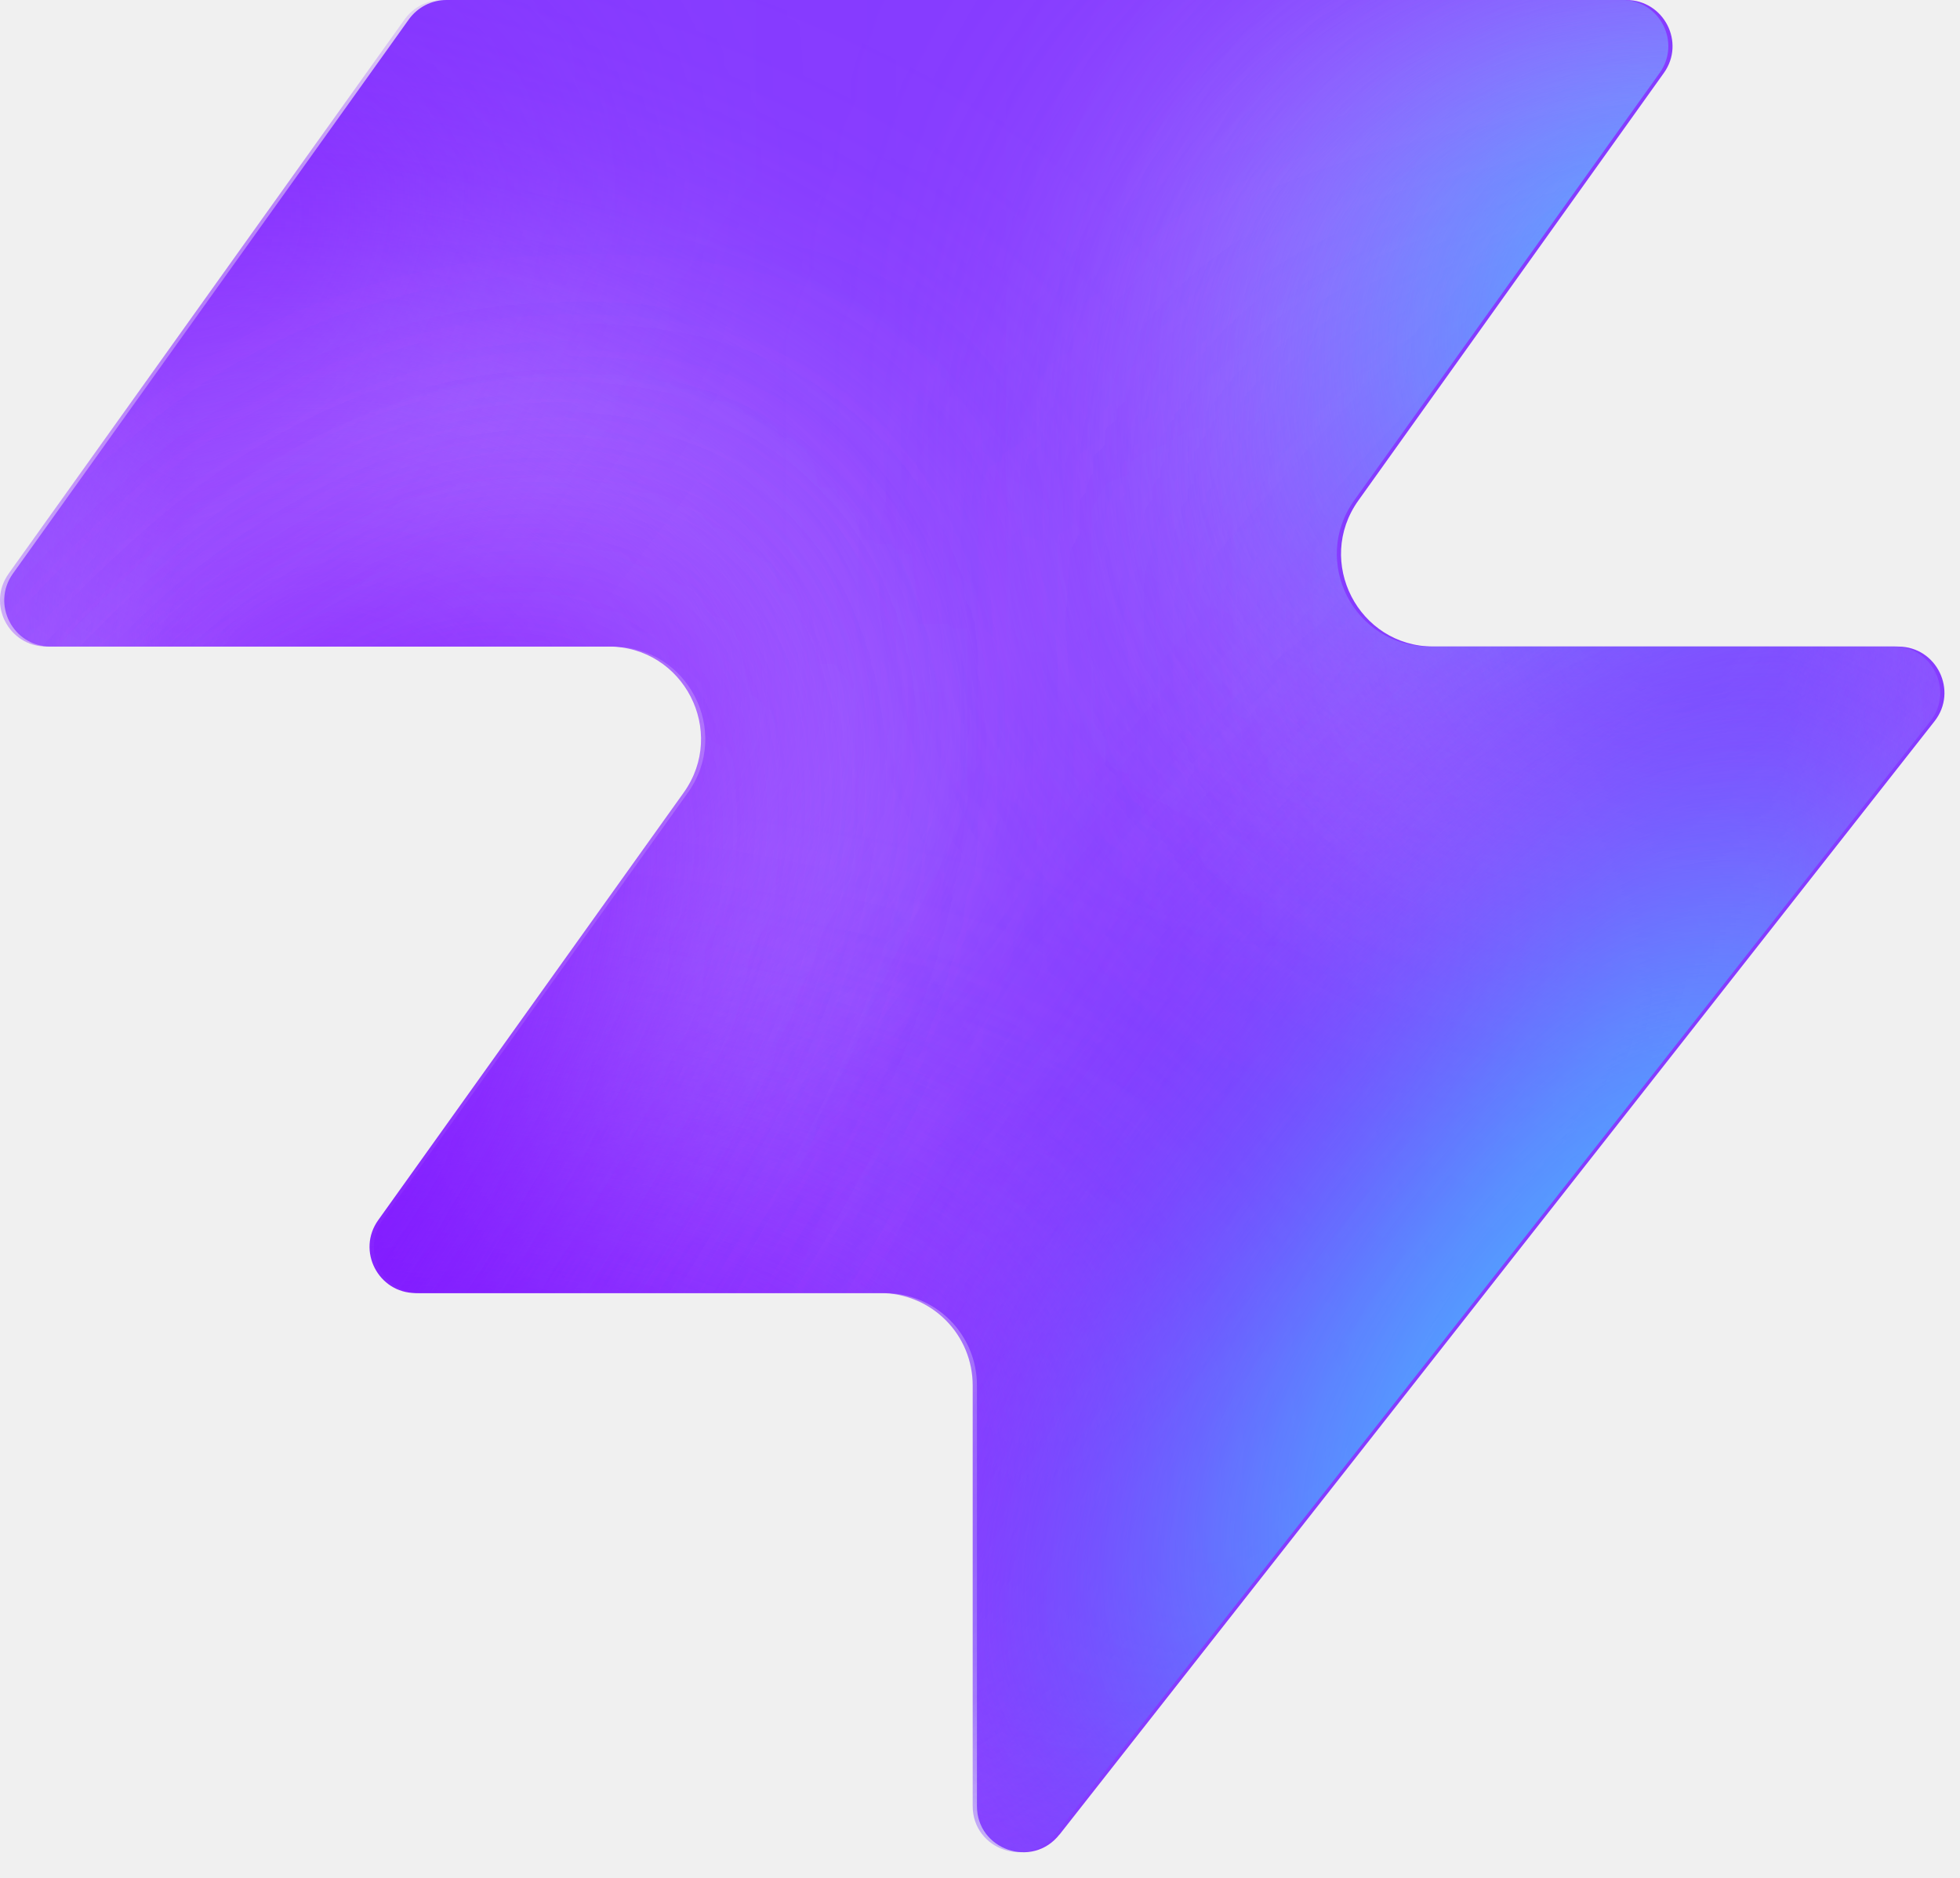
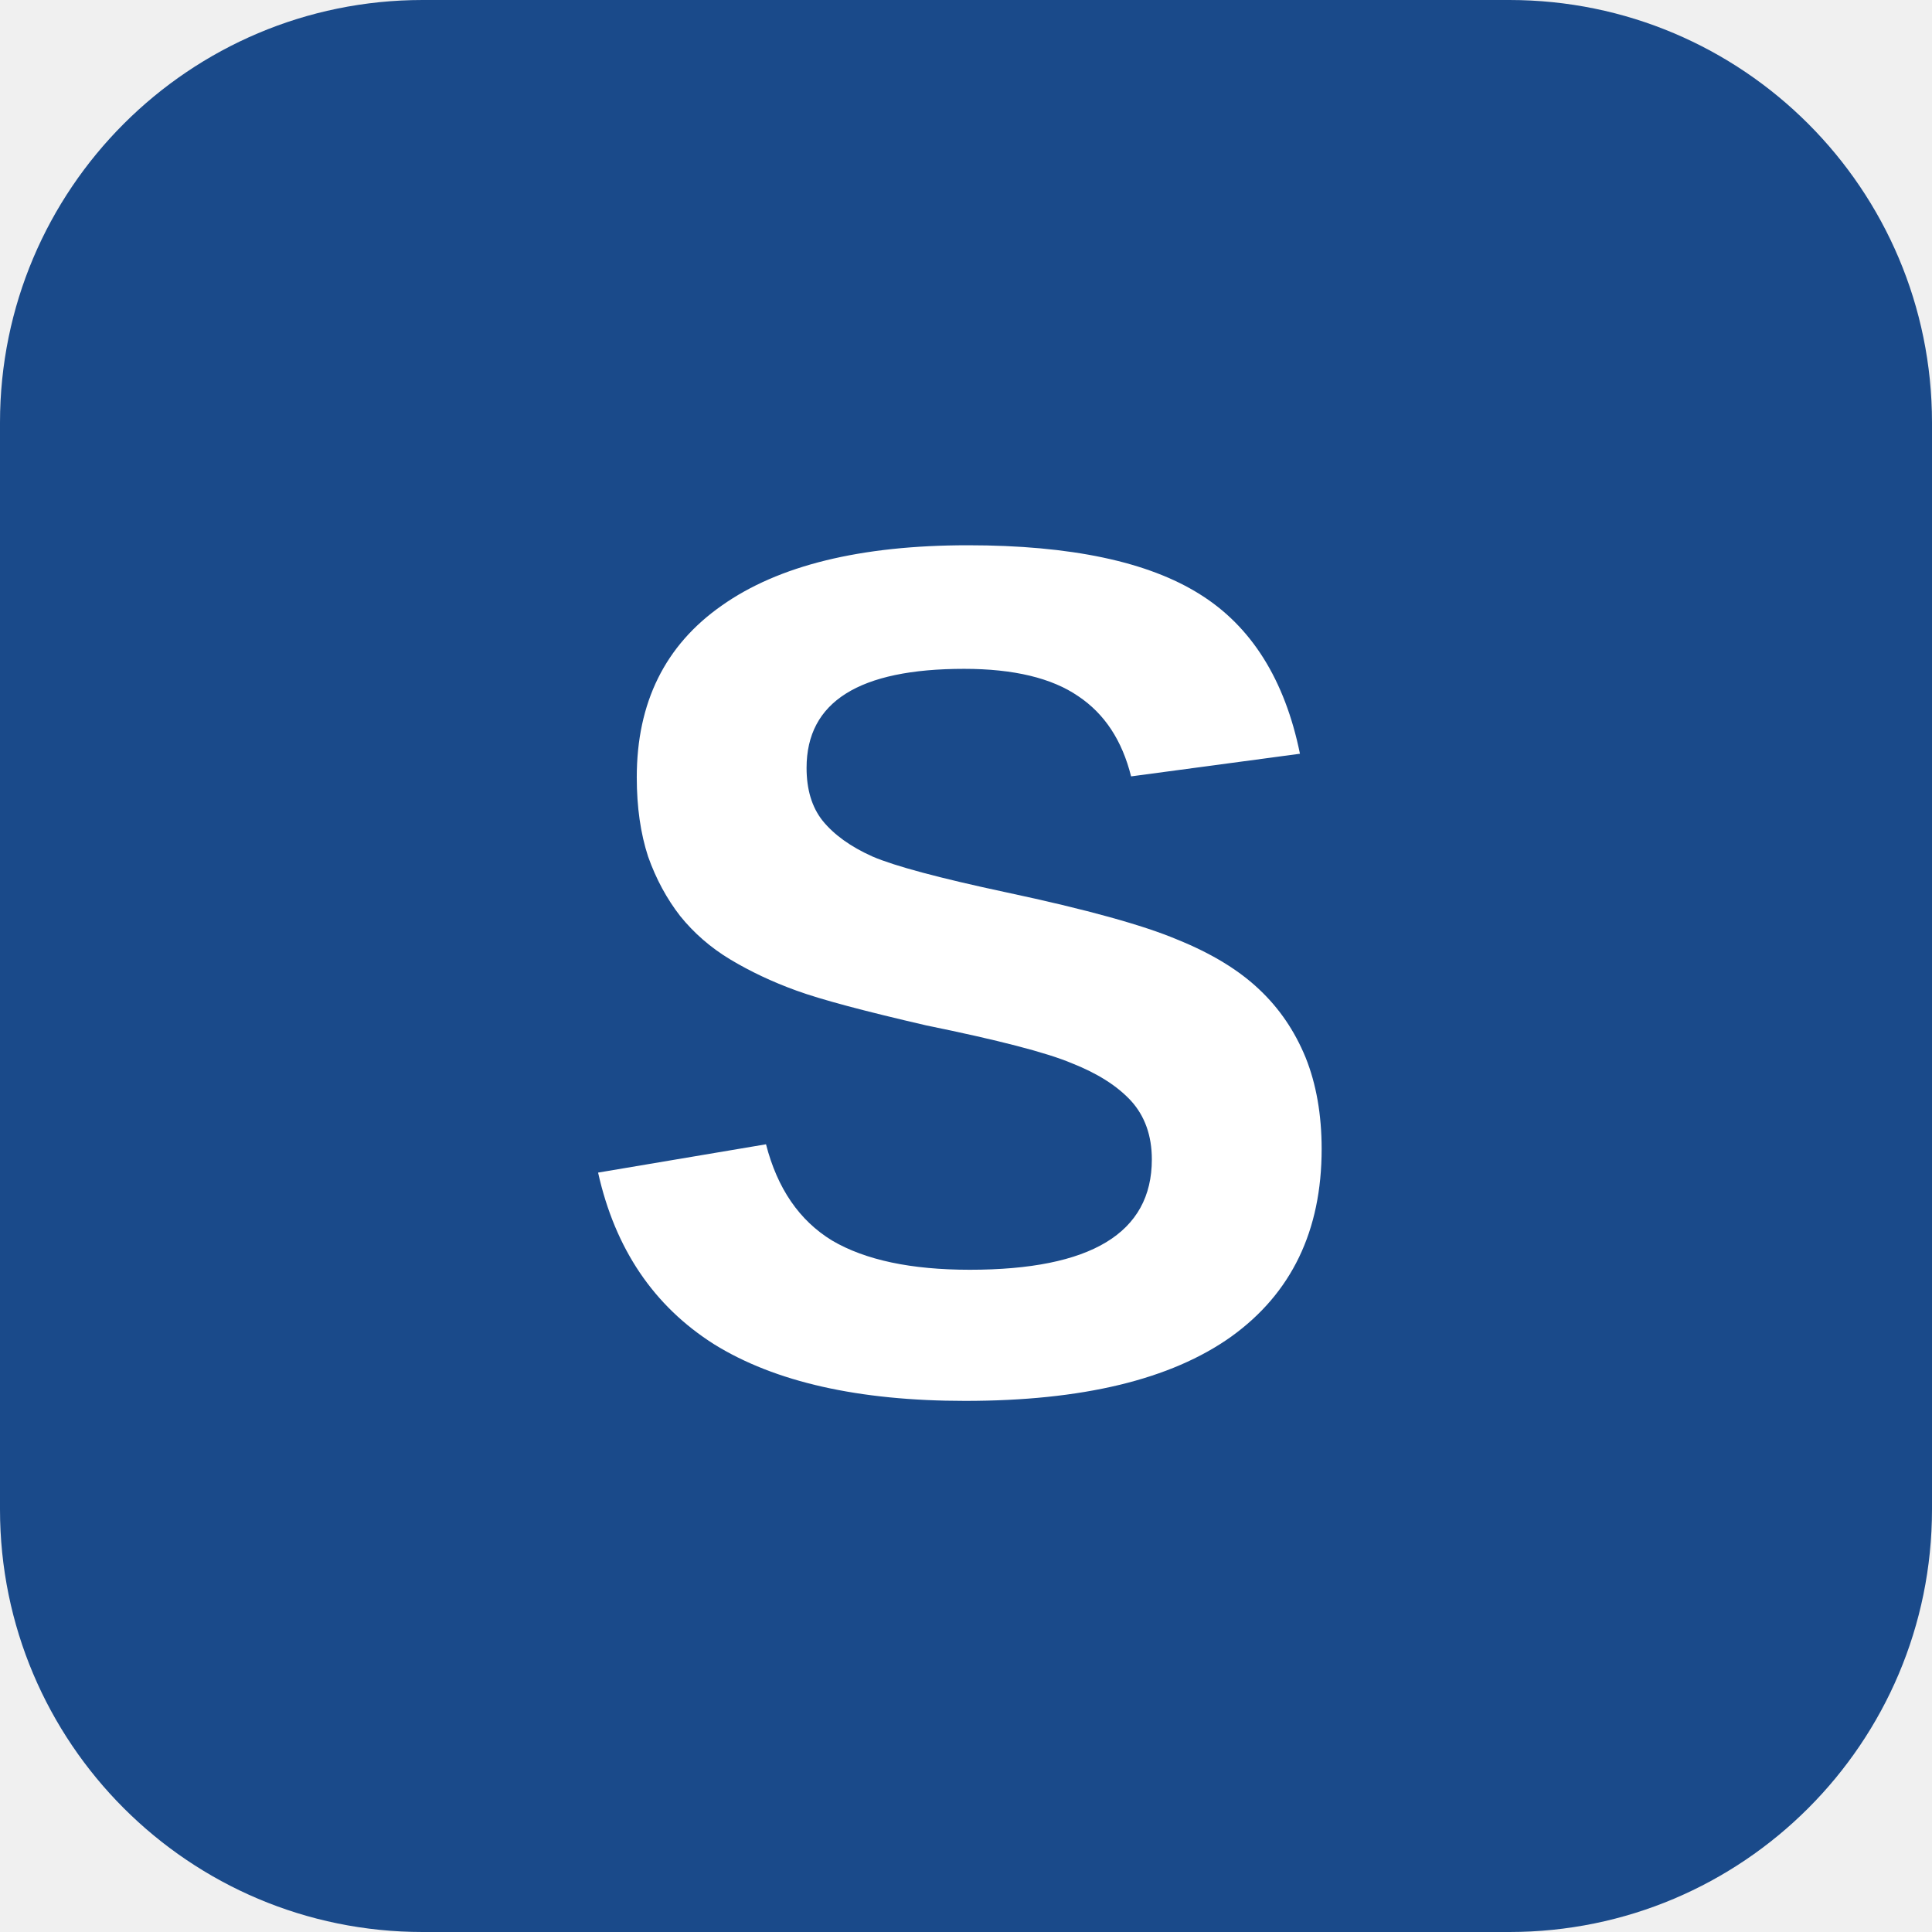
- <svg xmlns="http://www.w3.org/2000/svg" width="48" height="46" fill="none" viewBox="0 0 48 46">
-   <path fill="#863bff" d="M25.946 44.938c-.664.845-2.021.375-2.021-.698V33.937a2.26 2.26 0 0 0-2.262-2.262H10.287c-.92 0-1.456-1.04-.92-1.788l7.48-10.471c1.07-1.497 0-3.578-1.842-3.578H1.237c-.92 0-1.456-1.04-.92-1.788L10.013.474c.214-.297.556-.474.92-.474h28.894c.92 0 1.456 1.04.92 1.788l-7.48 10.471c-1.07 1.498 0 3.579 1.842 3.579h11.377c.943 0 1.473 1.088.89 1.83L25.947 44.94z" style="fill:#863bff;fill:color(display-p3 .525 .23 1);fill-opacity:1" />
-   <mask id="a" width="48" height="46" x="0" y="0" maskUnits="userSpaceOnUse" style="mask-type:alpha">
-     <path fill="#000" d="M25.842 44.938c-.664.844-2.021.375-2.021-.698V33.937a2.26 2.26 0 0 0-2.262-2.262H10.183c-.92 0-1.456-1.04-.92-1.788l7.48-10.471c1.07-1.498 0-3.579-1.842-3.579H1.133c-.92 0-1.456-1.04-.92-1.787L9.91.473c.214-.297.556-.474.92-.474h28.894c.92 0 1.456 1.04.92 1.788l-7.48 10.471c-1.07 1.498 0 3.578 1.842 3.578h11.377c.943 0 1.473 1.088.89 1.832L25.843 44.94z" style="fill:#000;fill-opacity:1" />
-   </mask>
-   <g mask="url(#a)">
-     <g filter="url(#b)">
-       <ellipse cx="5.508" cy="14.704" fill="#ede6ff" rx="5.508" ry="14.704" style="fill:#ede6ff;fill:color(display-p3 .927 .903 1);fill-opacity:1" transform="matrix(.00324 1 1 -.00324 -4.47 31.516)" />
-     </g>
-     <g filter="url(#c)">
-       <ellipse cx="10.399" cy="29.851" fill="#ede6ff" rx="10.399" ry="29.851" style="fill:#ede6ff;fill:color(display-p3 .927 .903 1);fill-opacity:1" transform="matrix(.00324 1 1 -.00324 -39.328 7.883)" />
-     </g>
-     <g filter="url(#d)">
-       <ellipse cx="5.508" cy="30.487" fill="#7e14ff" rx="5.508" ry="30.487" style="fill:#7e14ff;fill:color(display-p3 .492 .077 1);fill-opacity:1" transform="rotate(89.814 -25.913 -14.639)scale(1 -1)" />
-     </g>
-     <g filter="url(#e)">
-       <ellipse cx="5.508" cy="30.599" fill="#7e14ff" rx="5.508" ry="30.599" style="fill:#7e14ff;fill:color(display-p3 .492 .077 1);fill-opacity:1" transform="rotate(89.814 -32.644 -3.334)scale(1 -1)" />
-     </g>
-     <g filter="url(#f)">
-       <ellipse cx="5.508" cy="30.599" fill="#7e14ff" rx="5.508" ry="30.599" style="fill:#7e14ff;fill:color(display-p3 .492 .077 1);fill-opacity:1" transform="matrix(.00324 1 1 -.00324 -34.34 30.47)" />
-     </g>
-     <g filter="url(#g)">
-       <ellipse cx="14.072" cy="22.078" fill="#ede6ff" rx="14.072" ry="22.078" style="fill:#ede6ff;fill:color(display-p3 .927 .903 1);fill-opacity:1" transform="rotate(93.35 24.506 48.493)scale(-1 1)" />
-     </g>
-     <g filter="url(#h)">
-       <ellipse cx="3.47" cy="21.501" fill="#7e14ff" rx="3.47" ry="21.501" style="fill:#7e14ff;fill:color(display-p3 .492 .077 1);fill-opacity:1" transform="rotate(89.009 28.708 47.59)scale(-1 1)" />
-     </g>
-     <g filter="url(#i)">
-       <ellipse cx="3.47" cy="21.501" fill="#7e14ff" rx="3.47" ry="21.501" style="fill:#7e14ff;fill:color(display-p3 .492 .077 1);fill-opacity:1" transform="rotate(89.009 28.708 47.59)scale(-1 1)" />
-     </g>
-     <g filter="url(#j)">
-       <ellipse cx=".387" cy="8.972" fill="#7e14ff" rx="4.407" ry="29.108" style="fill:#7e14ff;fill:color(display-p3 .492 .077 1);fill-opacity:1" transform="rotate(39.51 .387 8.972)" />
-     </g>
-     <g filter="url(#k)">
-       <ellipse cx="47.523" cy="-6.092" fill="#7e14ff" rx="4.407" ry="29.108" style="fill:#7e14ff;fill:color(display-p3 .492 .077 1);fill-opacity:1" transform="rotate(37.892 47.523 -6.092)" />
-     </g>
-     <g filter="url(#l)">
-       <ellipse cx="41.412" cy="6.333" fill="#47bfff" rx="5.971" ry="9.665" style="fill:#47bfff;fill:color(display-p3 .28 .748 1);fill-opacity:1" transform="rotate(37.892 41.412 6.333)" />
-     </g>
-     <g filter="url(#m)">
-       <ellipse cx="-1.879" cy="38.332" fill="#7e14ff" rx="4.407" ry="29.108" style="fill:#7e14ff;fill:color(display-p3 .492 .077 1);fill-opacity:1" transform="rotate(37.892 -1.88 38.332)" />
-     </g>
-     <g filter="url(#n)">
-       <ellipse cx="-1.879" cy="38.332" fill="#7e14ff" rx="4.407" ry="29.108" style="fill:#7e14ff;fill:color(display-p3 .492 .077 1);fill-opacity:1" transform="rotate(37.892 -1.88 38.332)" />
-     </g>
-     <g filter="url(#o)">
-       <ellipse cx="35.651" cy="29.907" fill="#7e14ff" rx="4.407" ry="29.108" style="fill:#7e14ff;fill:color(display-p3 .492 .077 1);fill-opacity:1" transform="rotate(37.892 35.651 29.907)" />
-     </g>
-     <g filter="url(#p)">
-       <ellipse cx="38.418" cy="32.4" fill="#47bfff" rx="5.971" ry="15.297" style="fill:#47bfff;fill:color(display-p3 .28 .748 1);fill-opacity:1" transform="rotate(37.892 38.418 32.4)" />
-     </g>
-   </g>
-   <defs>
-     <filter id="b" width="60.045" height="41.654" x="-19.77" y="16.149" color-interpolation-filters="sRGB" filterUnits="userSpaceOnUse">
-       <feFlood flood-opacity="0" result="BackgroundImageFix" />
-       <feBlend in="SourceGraphic" in2="BackgroundImageFix" result="shape" />
-       <feGaussianBlur result="effect1_foregroundBlur_2002_17158" stdDeviation="7.659" />
-     </filter>
-     <filter id="c" width="90.34" height="51.437" x="-54.613" y="-7.533" color-interpolation-filters="sRGB" filterUnits="userSpaceOnUse">
-       <feFlood flood-opacity="0" result="BackgroundImageFix" />
-       <feBlend in="SourceGraphic" in2="BackgroundImageFix" result="shape" />
-       <feGaussianBlur result="effect1_foregroundBlur_2002_17158" stdDeviation="7.659" />
-     </filter>
-     <filter id="d" width="79.355" height="29.4" x="-49.64" y="2.03" color-interpolation-filters="sRGB" filterUnits="userSpaceOnUse">
-       <feFlood flood-opacity="0" result="BackgroundImageFix" />
-       <feBlend in="SourceGraphic" in2="BackgroundImageFix" result="shape" />
-       <feGaussianBlur result="effect1_foregroundBlur_2002_17158" stdDeviation="4.596" />
-     </filter>
-     <filter id="e" width="79.579" height="29.4" x="-45.045" y="20.029" color-interpolation-filters="sRGB" filterUnits="userSpaceOnUse">
-       <feFlood flood-opacity="0" result="BackgroundImageFix" />
-       <feBlend in="SourceGraphic" in2="BackgroundImageFix" result="shape" />
-       <feGaussianBlur result="effect1_foregroundBlur_2002_17158" stdDeviation="4.596" />
-     </filter>
-     <filter id="f" width="79.579" height="29.4" x="-43.513" y="21.178" color-interpolation-filters="sRGB" filterUnits="userSpaceOnUse">
-       <feFlood flood-opacity="0" result="BackgroundImageFix" />
-       <feBlend in="SourceGraphic" in2="BackgroundImageFix" result="shape" />
-       <feGaussianBlur result="effect1_foregroundBlur_2002_17158" stdDeviation="4.596" />
-     </filter>
-     <filter id="g" width="74.749" height="58.852" x="15.756" y="-17.901" color-interpolation-filters="sRGB" filterUnits="userSpaceOnUse">
-       <feFlood flood-opacity="0" result="BackgroundImageFix" />
-       <feBlend in="SourceGraphic" in2="BackgroundImageFix" result="shape" />
-       <feGaussianBlur result="effect1_foregroundBlur_2002_17158" stdDeviation="7.659" />
-     </filter>
-     <filter id="h" width="61.377" height="25.362" x="23.548" y="2.284" color-interpolation-filters="sRGB" filterUnits="userSpaceOnUse">
-       <feFlood flood-opacity="0" result="BackgroundImageFix" />
-       <feBlend in="SourceGraphic" in2="BackgroundImageFix" result="shape" />
-       <feGaussianBlur result="effect1_foregroundBlur_2002_17158" stdDeviation="4.596" />
-     </filter>
-     <filter id="i" width="61.377" height="25.362" x="23.548" y="2.284" color-interpolation-filters="sRGB" filterUnits="userSpaceOnUse">
-       <feFlood flood-opacity="0" result="BackgroundImageFix" />
-       <feBlend in="SourceGraphic" in2="BackgroundImageFix" result="shape" />
-       <feGaussianBlur result="effect1_foregroundBlur_2002_17158" stdDeviation="4.596" />
-     </filter>
-     <filter id="j" width="56.045" height="63.649" x="-27.636" y="-22.853" color-interpolation-filters="sRGB" filterUnits="userSpaceOnUse">
-       <feFlood flood-opacity="0" result="BackgroundImageFix" />
-       <feBlend in="SourceGraphic" in2="BackgroundImageFix" result="shape" />
-       <feGaussianBlur result="effect1_foregroundBlur_2002_17158" stdDeviation="4.596" />
-     </filter>
-     <filter id="k" width="54.814" height="64.646" x="20.116" y="-38.415" color-interpolation-filters="sRGB" filterUnits="userSpaceOnUse">
-       <feFlood flood-opacity="0" result="BackgroundImageFix" />
-       <feBlend in="SourceGraphic" in2="BackgroundImageFix" result="shape" />
-       <feGaussianBlur result="effect1_foregroundBlur_2002_17158" stdDeviation="4.596" />
-     </filter>
-     <filter id="l" width="33.541" height="35.313" x="24.641" y="-11.323" color-interpolation-filters="sRGB" filterUnits="userSpaceOnUse">
-       <feFlood flood-opacity="0" result="BackgroundImageFix" />
-       <feBlend in="SourceGraphic" in2="BackgroundImageFix" result="shape" />
-       <feGaussianBlur result="effect1_foregroundBlur_2002_17158" stdDeviation="4.596" />
-     </filter>
-     <filter id="m" width="54.814" height="64.646" x="-29.286" y="6.009" color-interpolation-filters="sRGB" filterUnits="userSpaceOnUse">
-       <feFlood flood-opacity="0" result="BackgroundImageFix" />
-       <feBlend in="SourceGraphic" in2="BackgroundImageFix" result="shape" />
-       <feGaussianBlur result="effect1_foregroundBlur_2002_17158" stdDeviation="4.596" />
-     </filter>
-     <filter id="n" width="54.814" height="64.646" x="-29.286" y="6.009" color-interpolation-filters="sRGB" filterUnits="userSpaceOnUse">
-       <feFlood flood-opacity="0" result="BackgroundImageFix" />
-       <feBlend in="SourceGraphic" in2="BackgroundImageFix" result="shape" />
-       <feGaussianBlur result="effect1_foregroundBlur_2002_17158" stdDeviation="4.596" />
-     </filter>
-     <filter id="o" width="54.814" height="64.646" x="8.244" y="-2.416" color-interpolation-filters="sRGB" filterUnits="userSpaceOnUse">
-       <feFlood flood-opacity="0" result="BackgroundImageFix" />
-       <feBlend in="SourceGraphic" in2="BackgroundImageFix" result="shape" />
-       <feGaussianBlur result="effect1_foregroundBlur_2002_17158" stdDeviation="4.596" />
-     </filter>
-     <filter id="p" width="39.409" height="43.623" x="18.713" y="10.588" color-interpolation-filters="sRGB" filterUnits="userSpaceOnUse">
-       <feFlood flood-opacity="0" result="BackgroundImageFix" />
-       <feBlend in="SourceGraphic" in2="BackgroundImageFix" result="shape" />
-       <feGaussianBlur result="effect1_foregroundBlur_2002_17158" stdDeviation="4.596" />
-     </filter>
-   </defs>
+ <svg xmlns="http://www.w3.org/2000/svg" viewBox="0 0 32 32">
+   <rect width="32" height="32" rx="7" fill="#1a4a8a" />
+   <text x="16" y="23" font-family="Arial, sans-serif" font-size="20" font-weight="700" text-anchor="middle" fill="white">S</text>
</svg>
